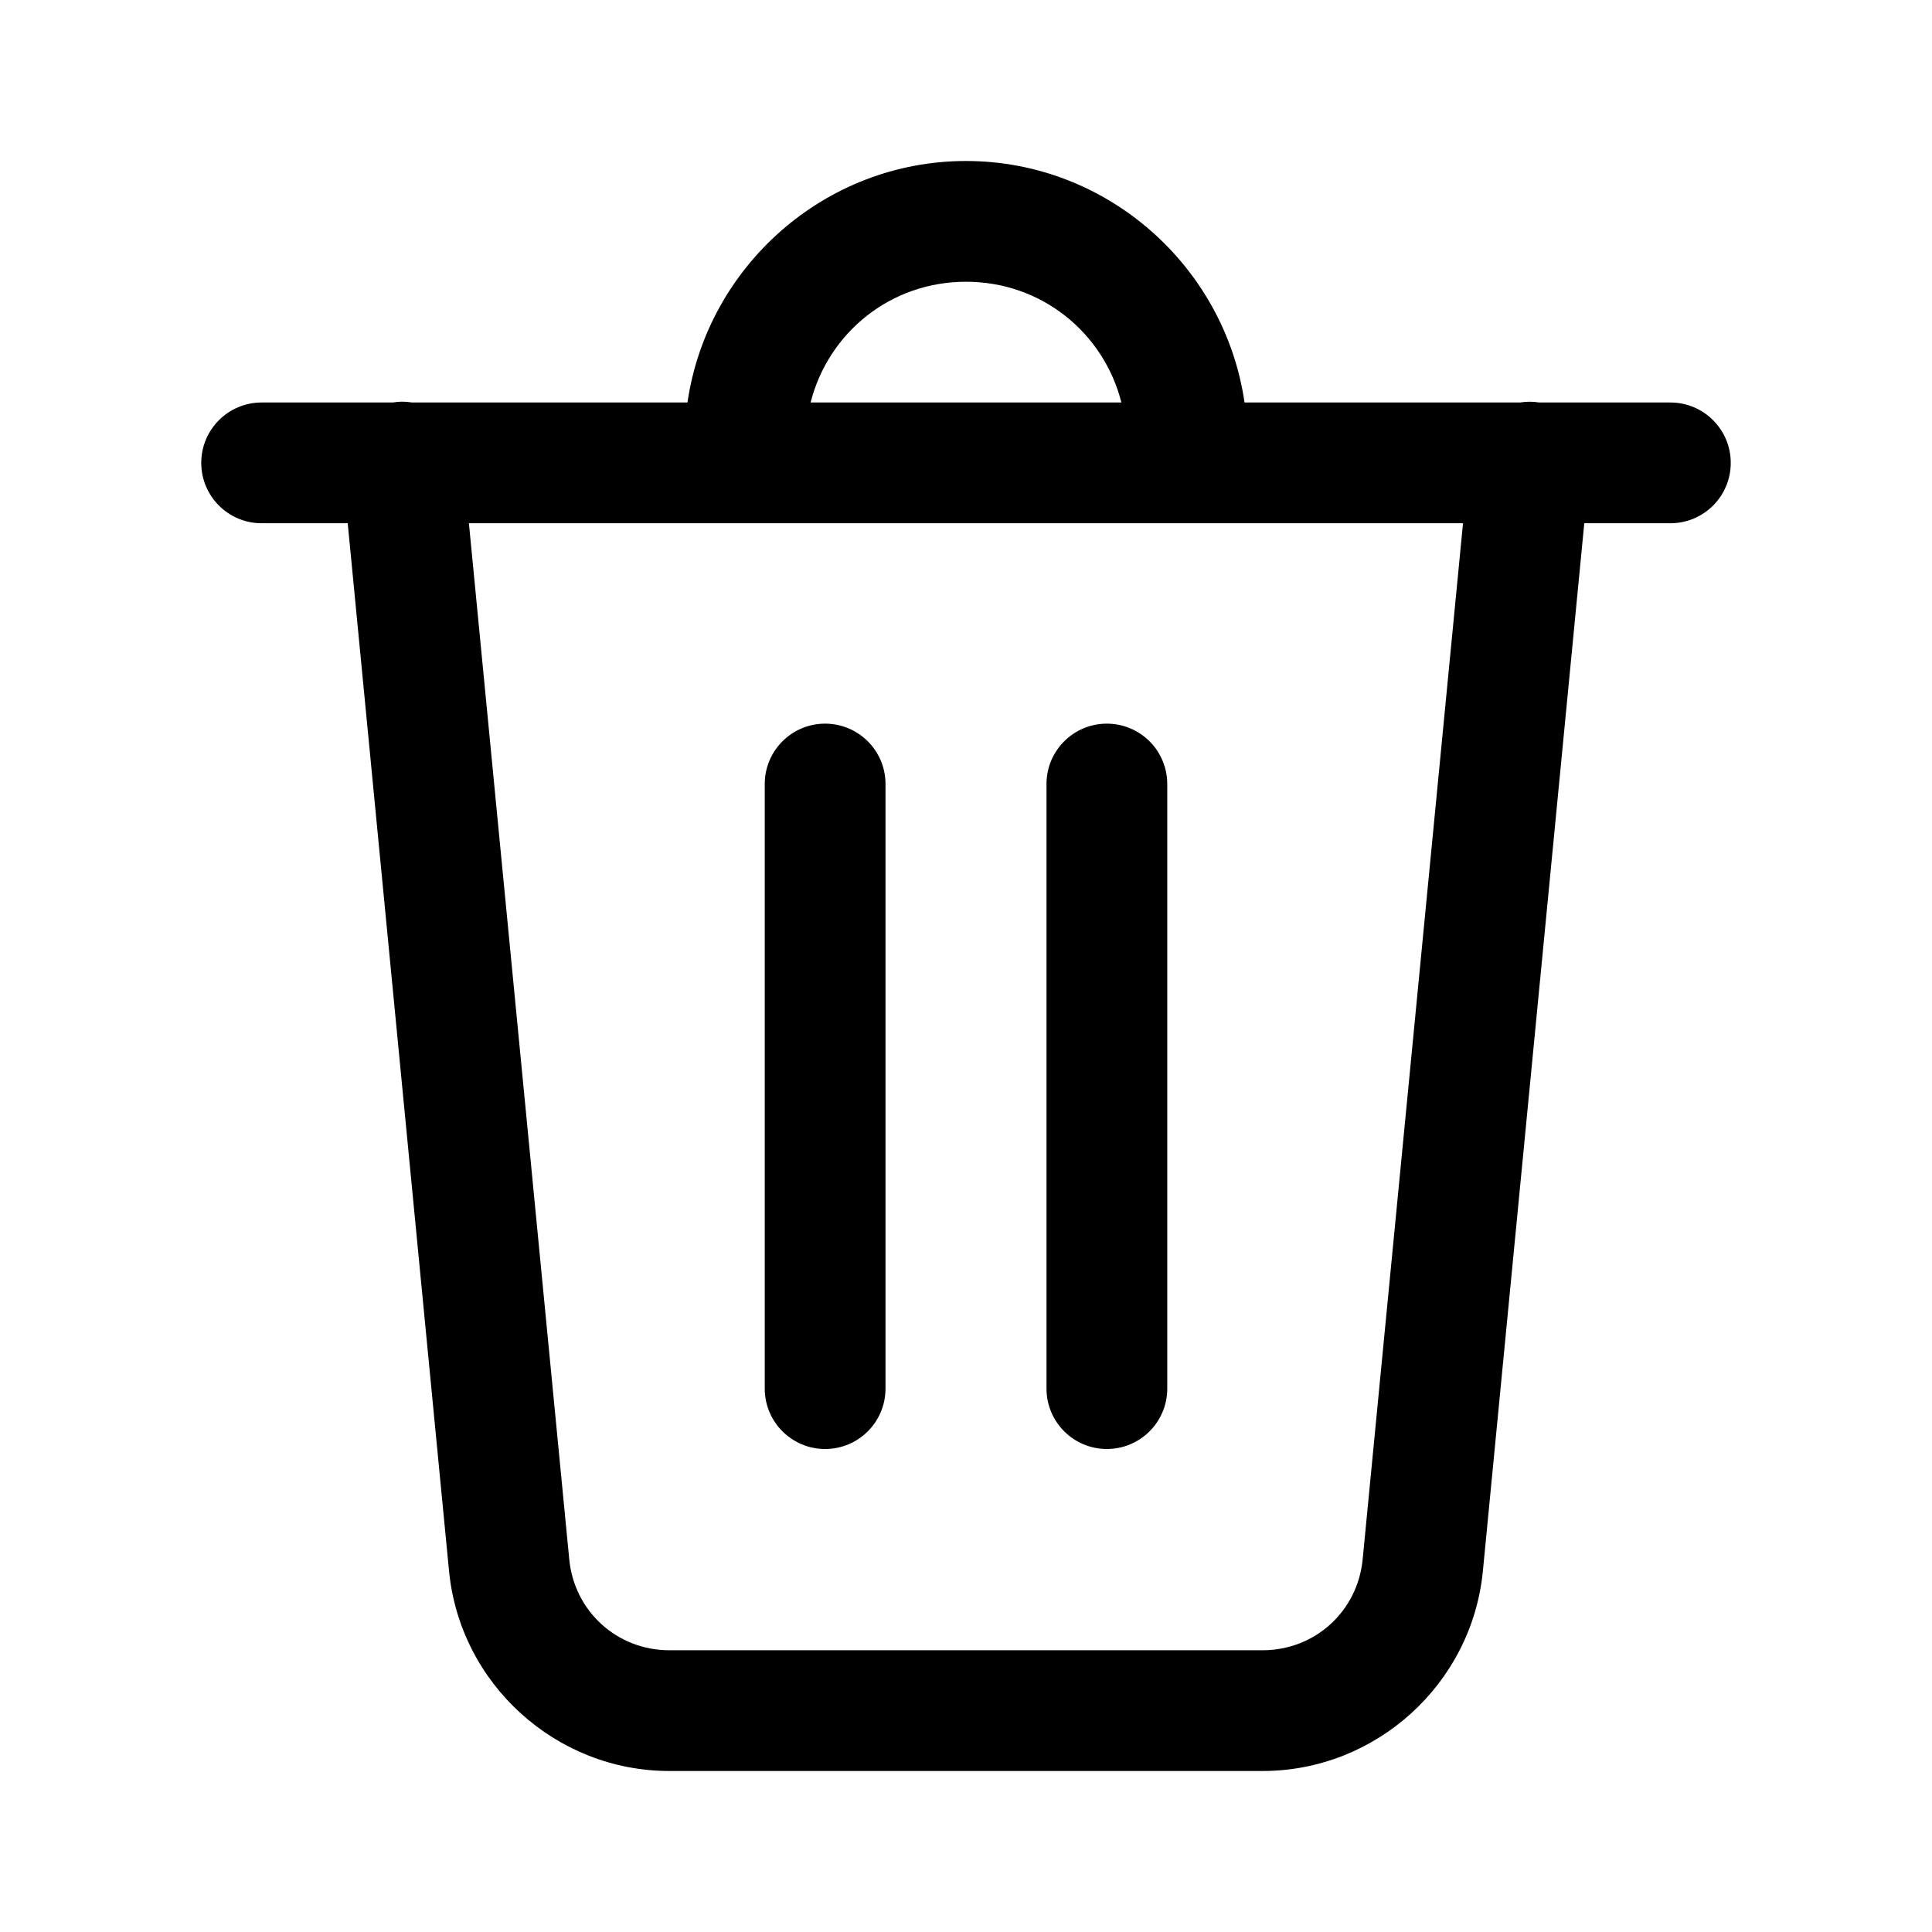
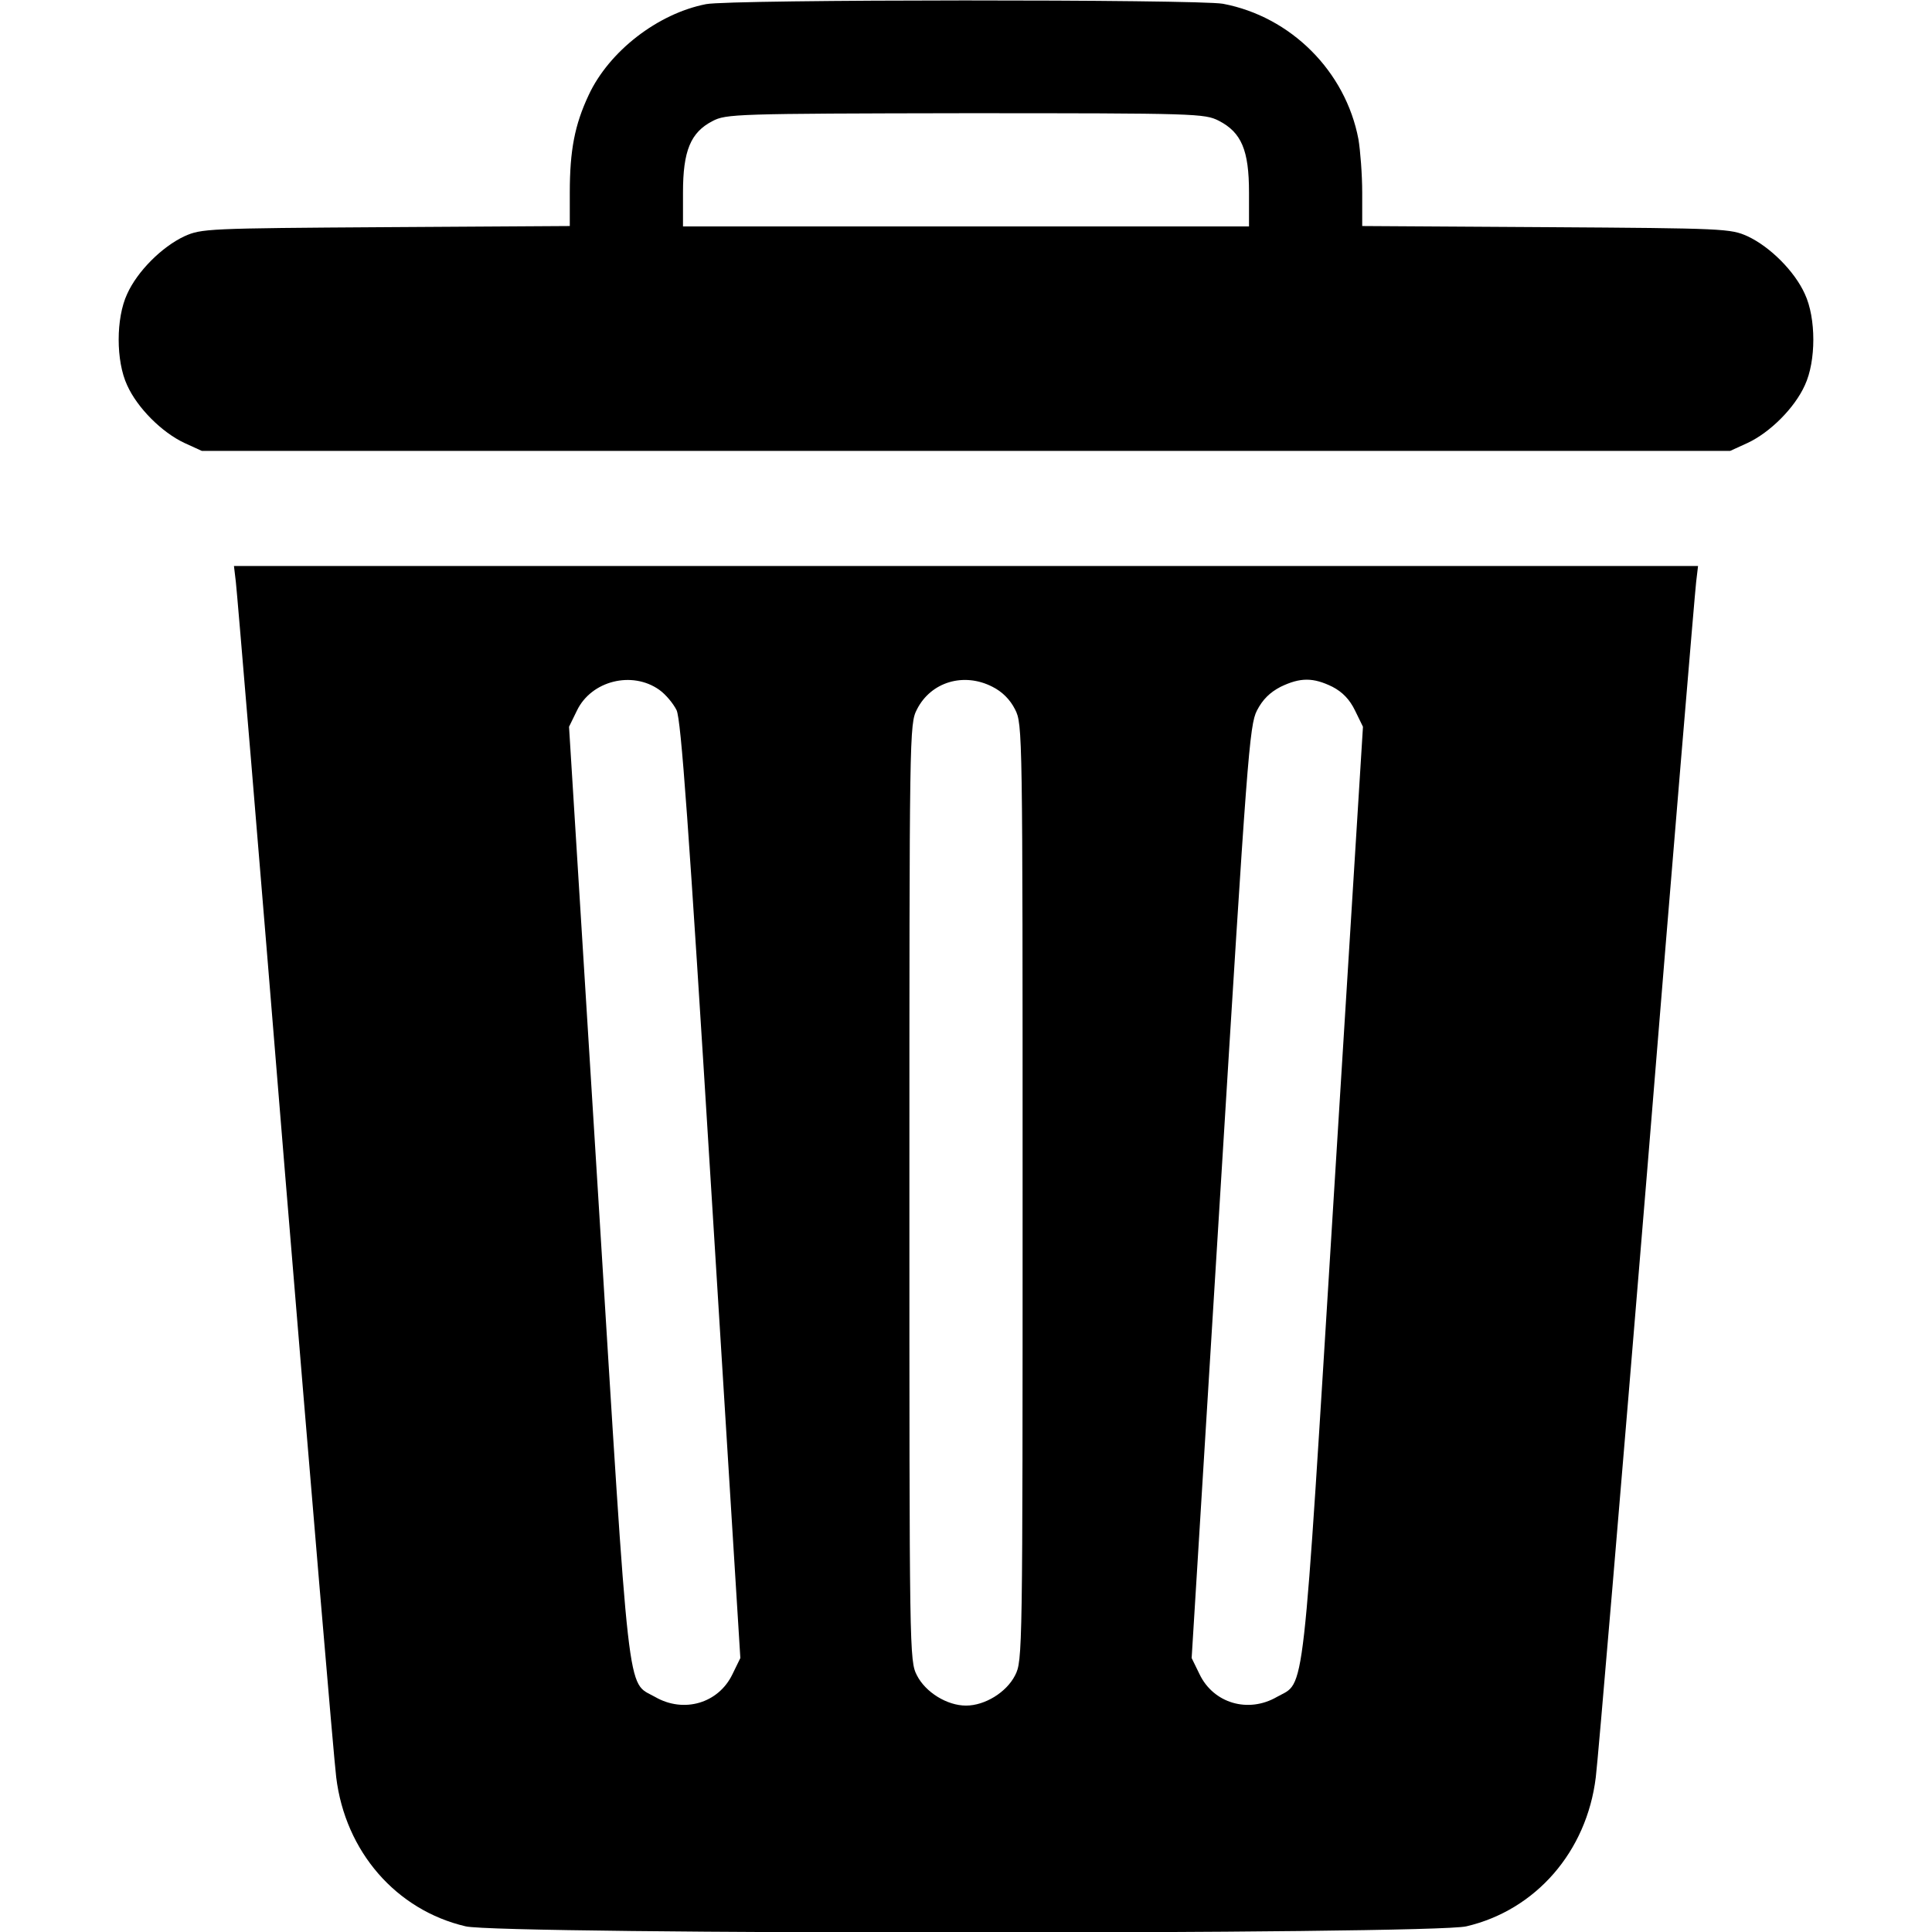
- <svg xmlns="http://www.w3.org/2000/svg" viewBox="0 0 48 48" width="48px" height="48px">
-   <path d="M 24 4 C 20.492 4 17.57 6.621 17.08 10 L 10.238 10 A 1.5 1.5 0 0 0 9.98 9.979 A 1.5 1.5 0 0 0 9.758 10 L 6.5 10 A 1.5 1.5 0 1 0 6.5 13 L 8.639 13 L 11.156 39.029 C 11.427 41.836 13.812 44 16.631 44 L 31.367 44 C 34.186 44 36.571 41.836 36.842 39.029 L 39.361 13 L 41.5 13 A 1.5 1.5 0 1 0 41.5 10 L 38.244 10 A 1.5 1.5 0 0 0 37.764 10 L 30.92 10 C 30.43 6.621 27.508 4 24 4 z M 24 7 C 25.879 7 27.421 8.268 27.861 10 L 20.139 10 C 20.579 8.268 22.121 7 24 7 z M 11.65 13 L 36.348 13 L 33.855 38.74 C 33.73 40.035 32.668 41 31.367 41 L 16.631 41 C 15.332 41 14.267 40.034 14.143 38.74 L 11.65 13 z M 20.477 17.979 A 1.5 1.5 0 0 0 19 19.5 L 19 34.5 A 1.5 1.5 0 1 0 22 34.5 L 22 19.5 A 1.5 1.5 0 0 0 20.477 17.979 z M 27.477 17.979 A 1.5 1.5 0 0 0 26 19.5 L 26 34.5 A 1.5 1.5 0 1 0 29 34.5 L 29 19.5 A 1.5 1.5 0 0 0 27.477 17.979 z" />
+ <svg xmlns="http://www.w3.org/2000/svg" version="1.0" width="512pt" height="512pt" viewBox="0 0 512 512" preserveAspectRatio="xMidYMid meet">
+   <g transform="translate(0,512) scale(0.1,-0.1)" fill="#000000" stroke="none">
+     <path d="M1871 5109 c-128 -25 -257 -125 -311 -241 -37 -79 -50 -146 -50 -259 l0 -88 -487 -3 c-475 -3 -489 -4 -534 -24 -60 -28 -125 -93 -152 -153 -30 -64 -30 -178 0 -242 27 -60 92 -125 152 -153 l46 -21 2025 0 2025 0 46 21 c60 28 125 93 152 153 30 64 30 178 0 242 -27 60 -92 125 -152 153 -45 20 -59 21 -533 24 l-488 3 0 88 c0 49 -5 112 -10 142 -34 180 -179 325 -359 359 -66 12 -1306 12 -1370 -1z m1359 -309 c60 -31 80 -78 80 -190 l0 -90 -750 0 -750 0 0 90 c0 110 20 159 78 189 36 19 60 20 670 21 615 0 634 -1 672 -20z" />
+     <path d="M625 3578 c3 -24 62 -727 130 -1563 69 -836 130 -1558 136 -1605 24 -197 159 -352 343 -395 91 -22 2561 -22 2652 0 184 43 319 198 343 395 6 47 67 769 136 1605 68 836 127 1539 130 1563 l5 42 -1940 0 -1940 0 5 -42z m1122 -286 c17 -12 37 -36 46 -54 12 -26 32 -304 92 -1273 l77 -1239 -21 -43 c-37 -77 -129 -104 -205 -60 -76 43 -66 -39 -151 1332 l-77 1239 21 43 c38 79 146 106 218 55z m883 8 c26 -13 47 -34 60 -60 20 -39 20 -56 20 -1280 0 -1224 0 -1241 -20 -1280 -23 -45 -80 -80 -130 -80 -50 0 -107 35 -130 80 -20 39 -20 56 -20 1280 0 1223 0 1241 20 1280 37 73 124 99 200 60z m901 0 c27 -14 46 -34 60 -63 l21 -43 -77 -1239 c-85 -1371 -75 -1289 -151 -1332 -76 -44 -168 -17 -205 60 l-21 43 76 1234 c71 1155 77 1238 97 1277 15 29 34 48 63 63 52 25 86 25 137 0z" />
+   </g>
</svg>
